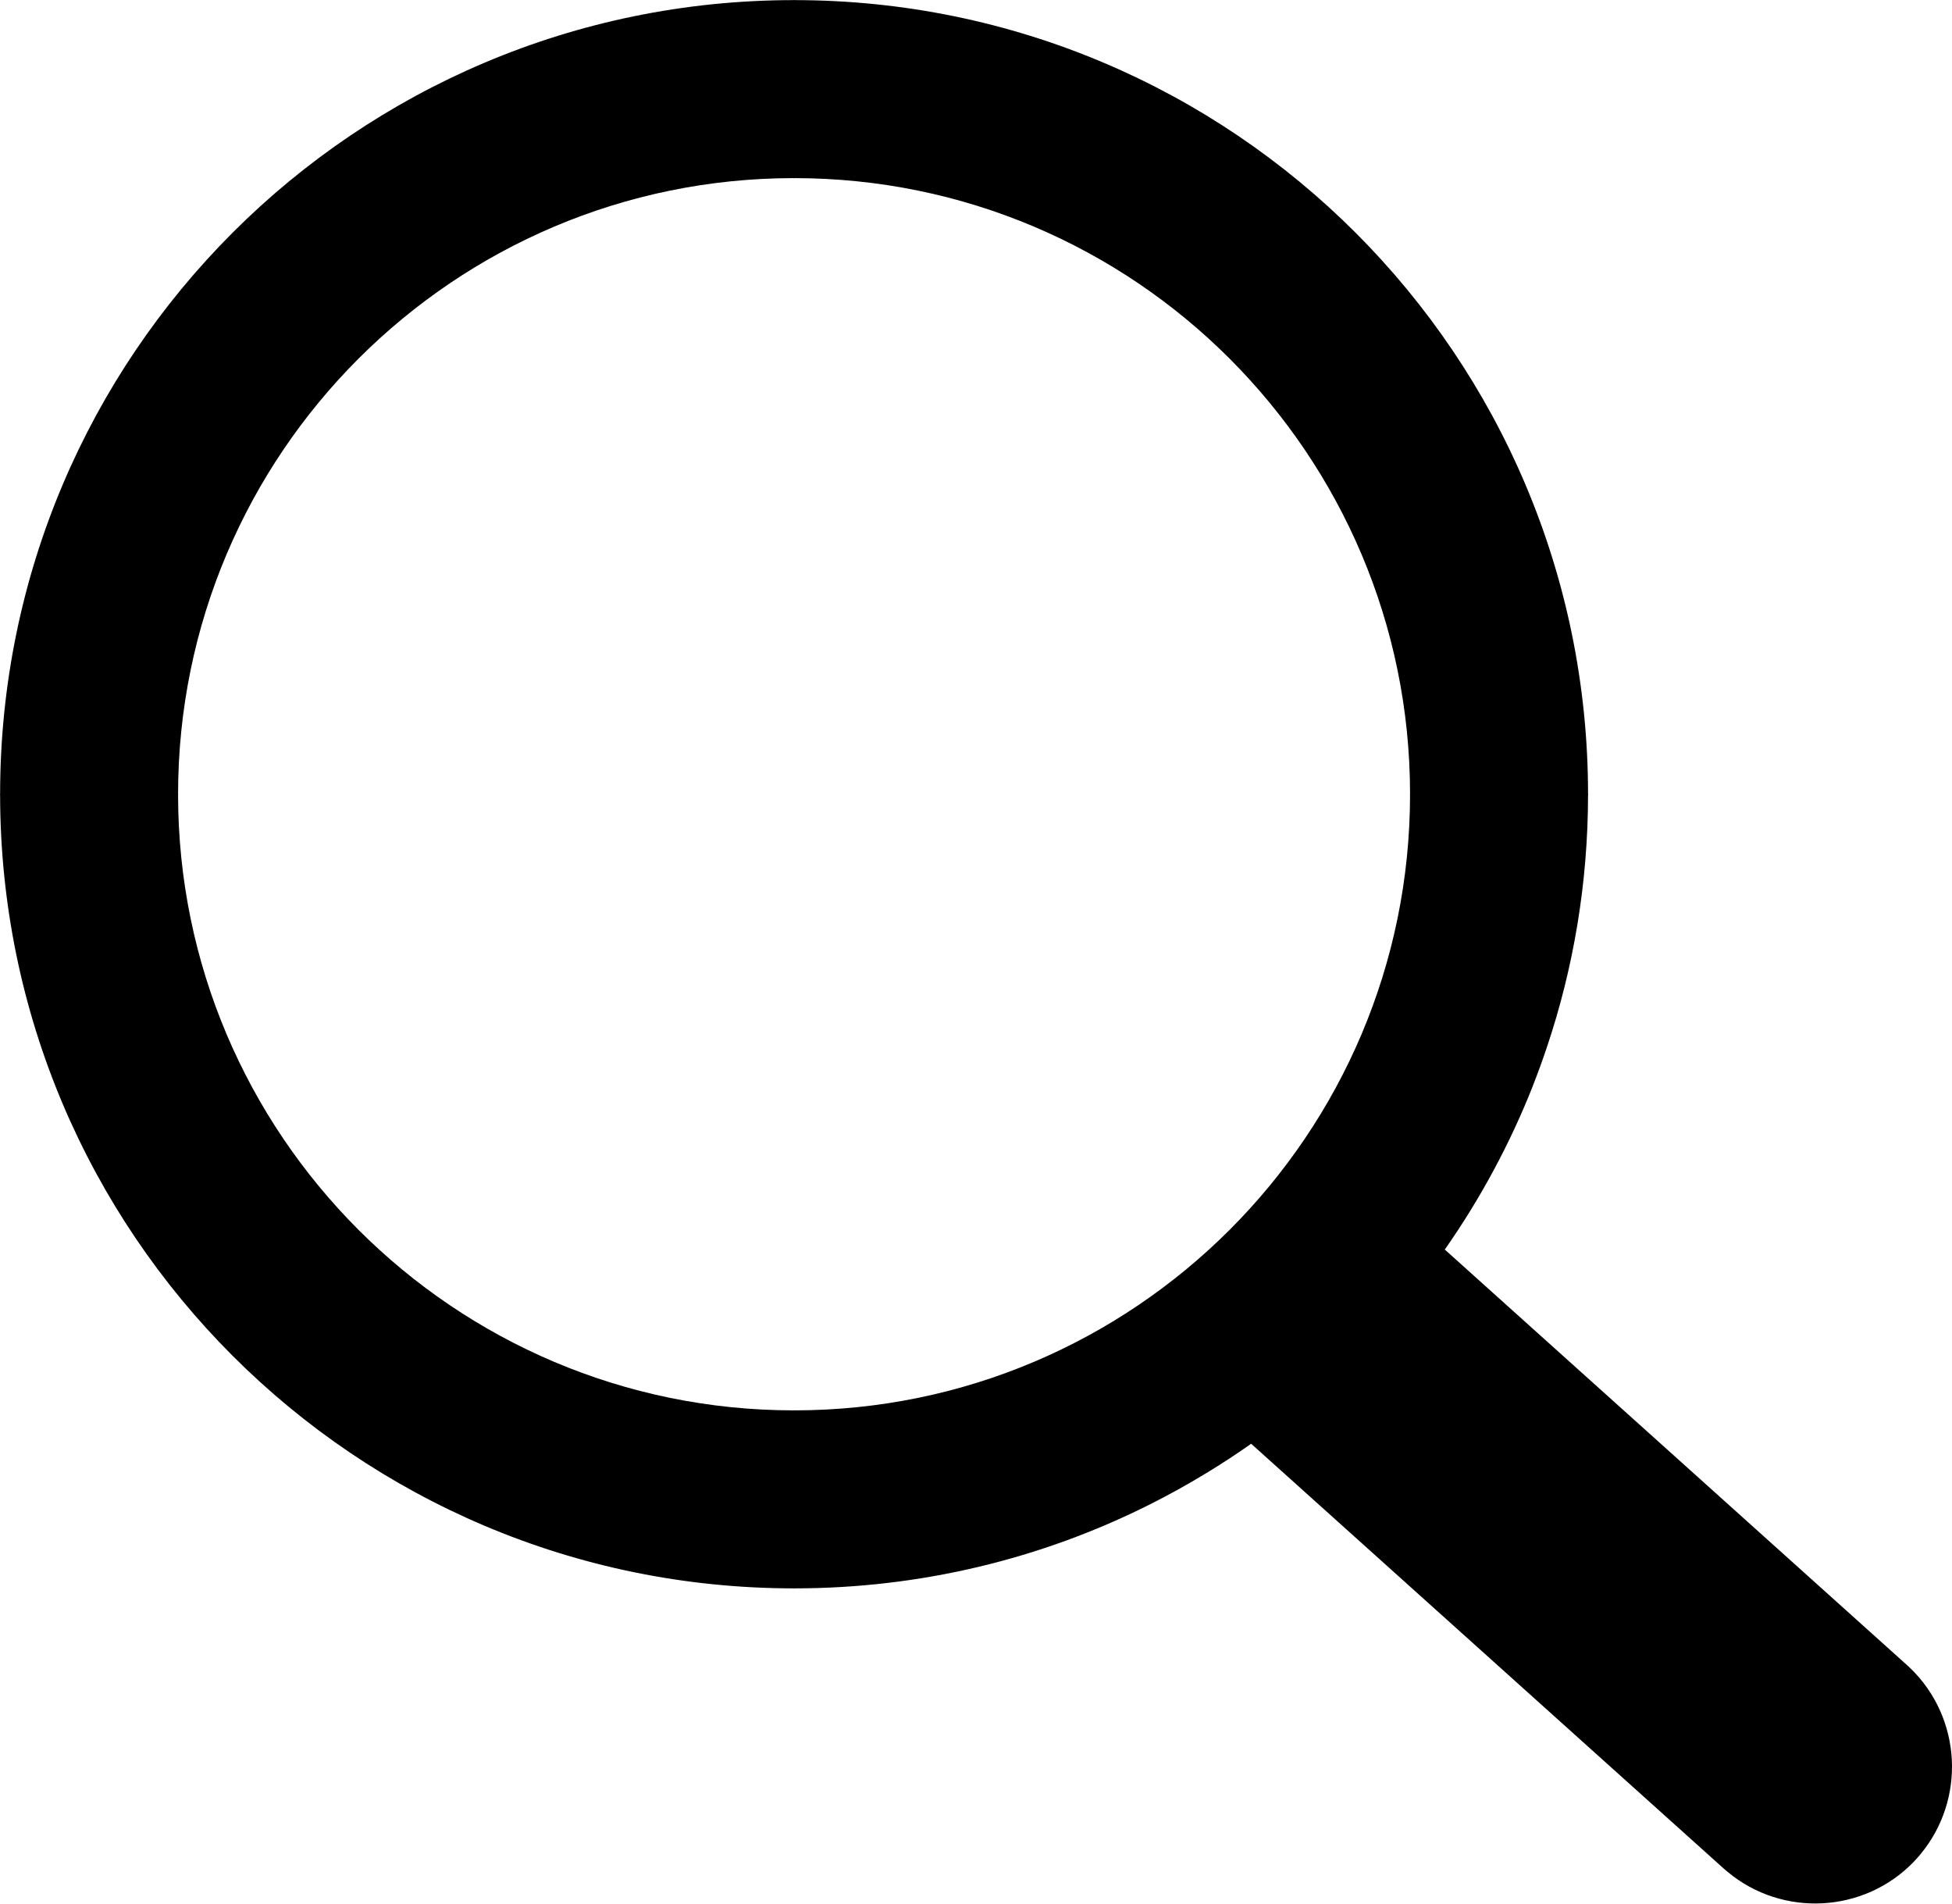
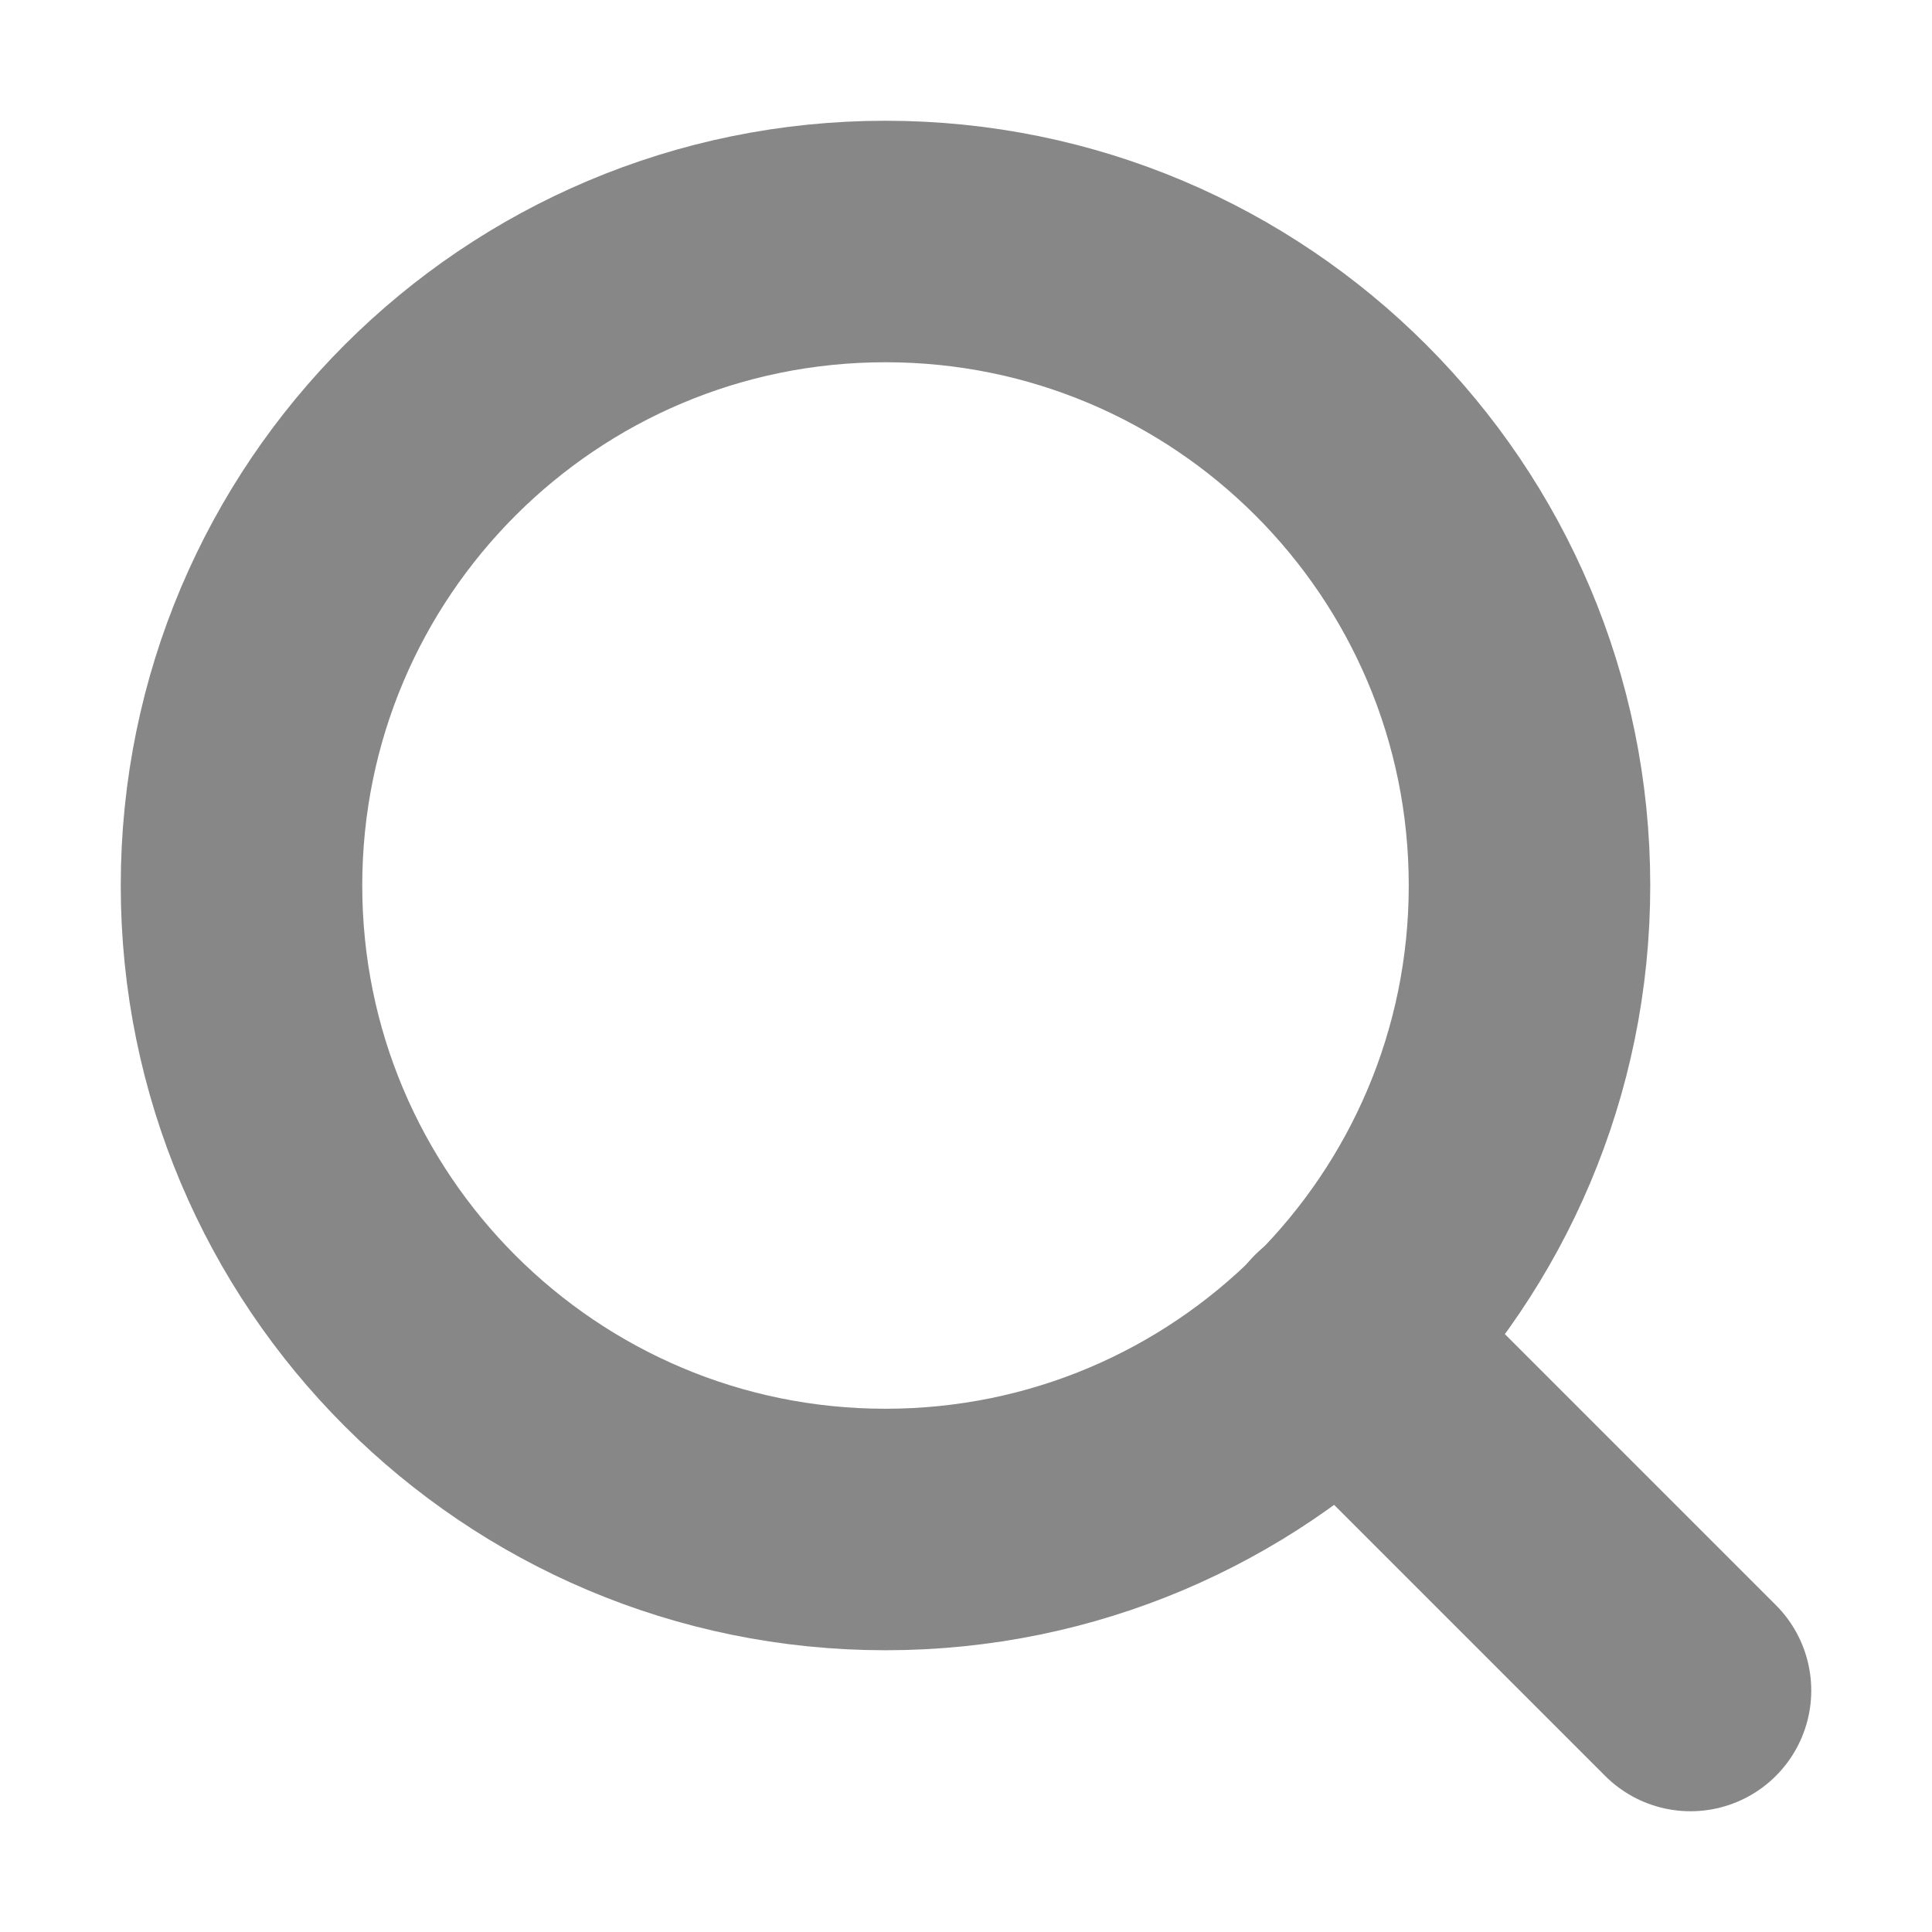
- <svg xmlns="http://www.w3.org/2000/svg" version="1.1" id="Layer_1" x="0px" y="0px" width="122.879px" height="119.799px" viewBox="0 0 122.879 119.799" enable-background="new 0 0 122.879 119.799" xml:space="preserve">
-   <g>
-     <path d="M49.988,0h0.016v0.007C63.803,0.011,76.298,5.608,85.34,14.652c9.027,9.031,14.619,21.515,14.628,35.303h0.007v0.033v0.04 h-0.007c-0.005,5.557-0.917,10.905-2.594,15.892c-0.281,0.837-0.575,1.641-0.877,2.409v0.007c-1.446,3.66-3.315,7.12-5.547,10.307 l29.082,26.139l0.018,0.016l0.157,0.146l0.011,0.011c1.642,1.563,2.536,3.656,2.649,5.78c0.11,2.1-0.543,4.248-1.979,5.971 l-0.011,0.016l-0.175,0.203l-0.035,0.035l-0.146,0.16l-0.016,0.021c-1.565,1.642-3.654,2.534-5.78,2.646 c-2.097,0.111-4.247-0.54-5.971-1.978l-0.015-0.011l-0.204-0.175l-0.029-0.024L78.761,90.865c-0.88,0.62-1.778,1.209-2.687,1.765 c-1.233,0.755-2.51,1.466-3.813,2.115c-6.699,3.342-14.269,5.222-22.272,5.222v0.007h-0.016v-0.007 c-13.799-0.004-26.296-5.601-35.338-14.645C5.605,76.291,0.016,63.805,0.007,50.021H0v-0.033v-0.016h0.007 c0.004-13.799,5.601-26.296,14.645-35.338C23.683,5.608,36.167,0.016,49.955,0.007V0H49.988L49.988,0z M50.004,11.21v0.007h-0.016 h-0.033V11.21c-10.686,0.007-20.372,4.35-27.384,11.359C15.56,29.578,11.213,39.274,11.21,49.973h0.007v0.016v0.033H11.21 c0.007,10.686,4.347,20.367,11.359,27.381c7.009,7.012,16.705,11.359,27.403,11.361v-0.007h0.016h0.033v0.007 c10.686-0.007,20.368-4.348,27.382-11.359c7.011-7.009,11.358-16.702,11.36-27.4h-0.006v-0.016v-0.033h0.006 c-0.006-10.686-4.35-20.372-11.358-27.384C70.396,15.56,60.703,11.213,50.004,11.21L50.004,11.21z" />
-   </g>
+ <svg xmlns="http://www.w3.org/2000/svg" width="64" height="64" viewBox="0 0 24 24" fill="none" stroke="#878787" stroke-width="3" stroke-linecap="round" stroke-linejoin="round">
+   <circle cx="11" cy="11" r="8" />
+   <line x1="21" y1="21" x2="16.65" y2="16.65" />
</svg>
